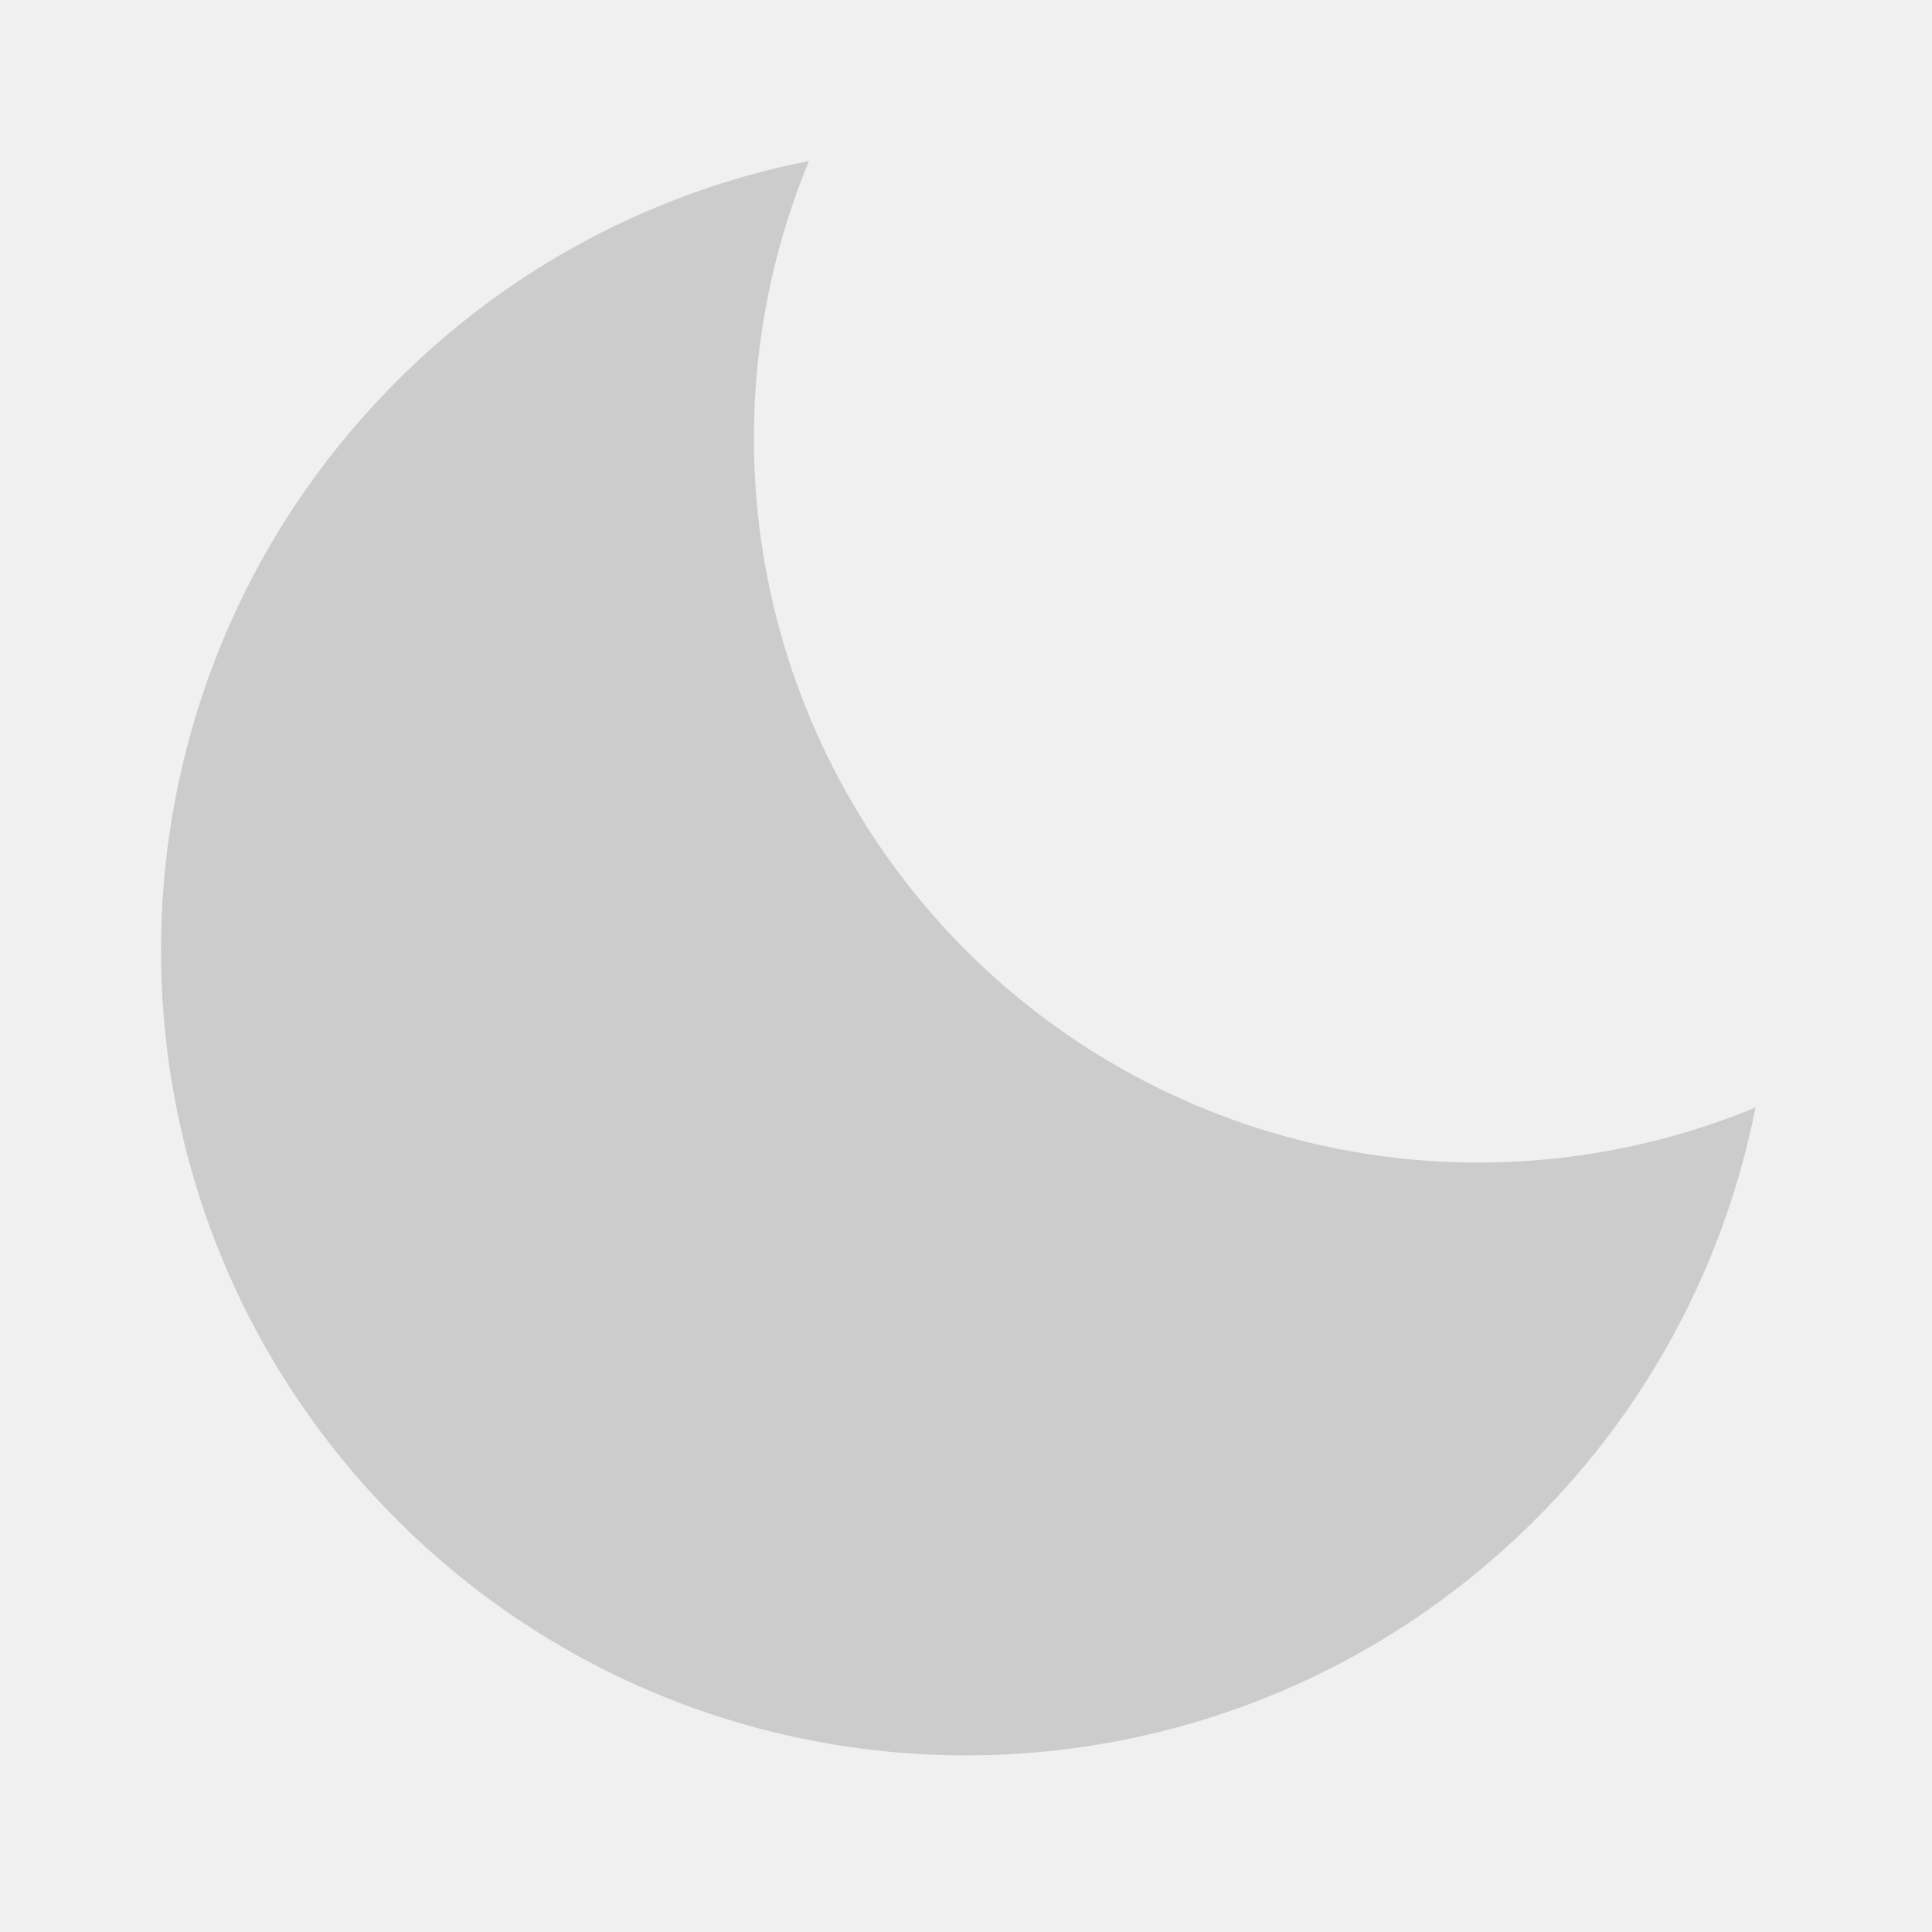
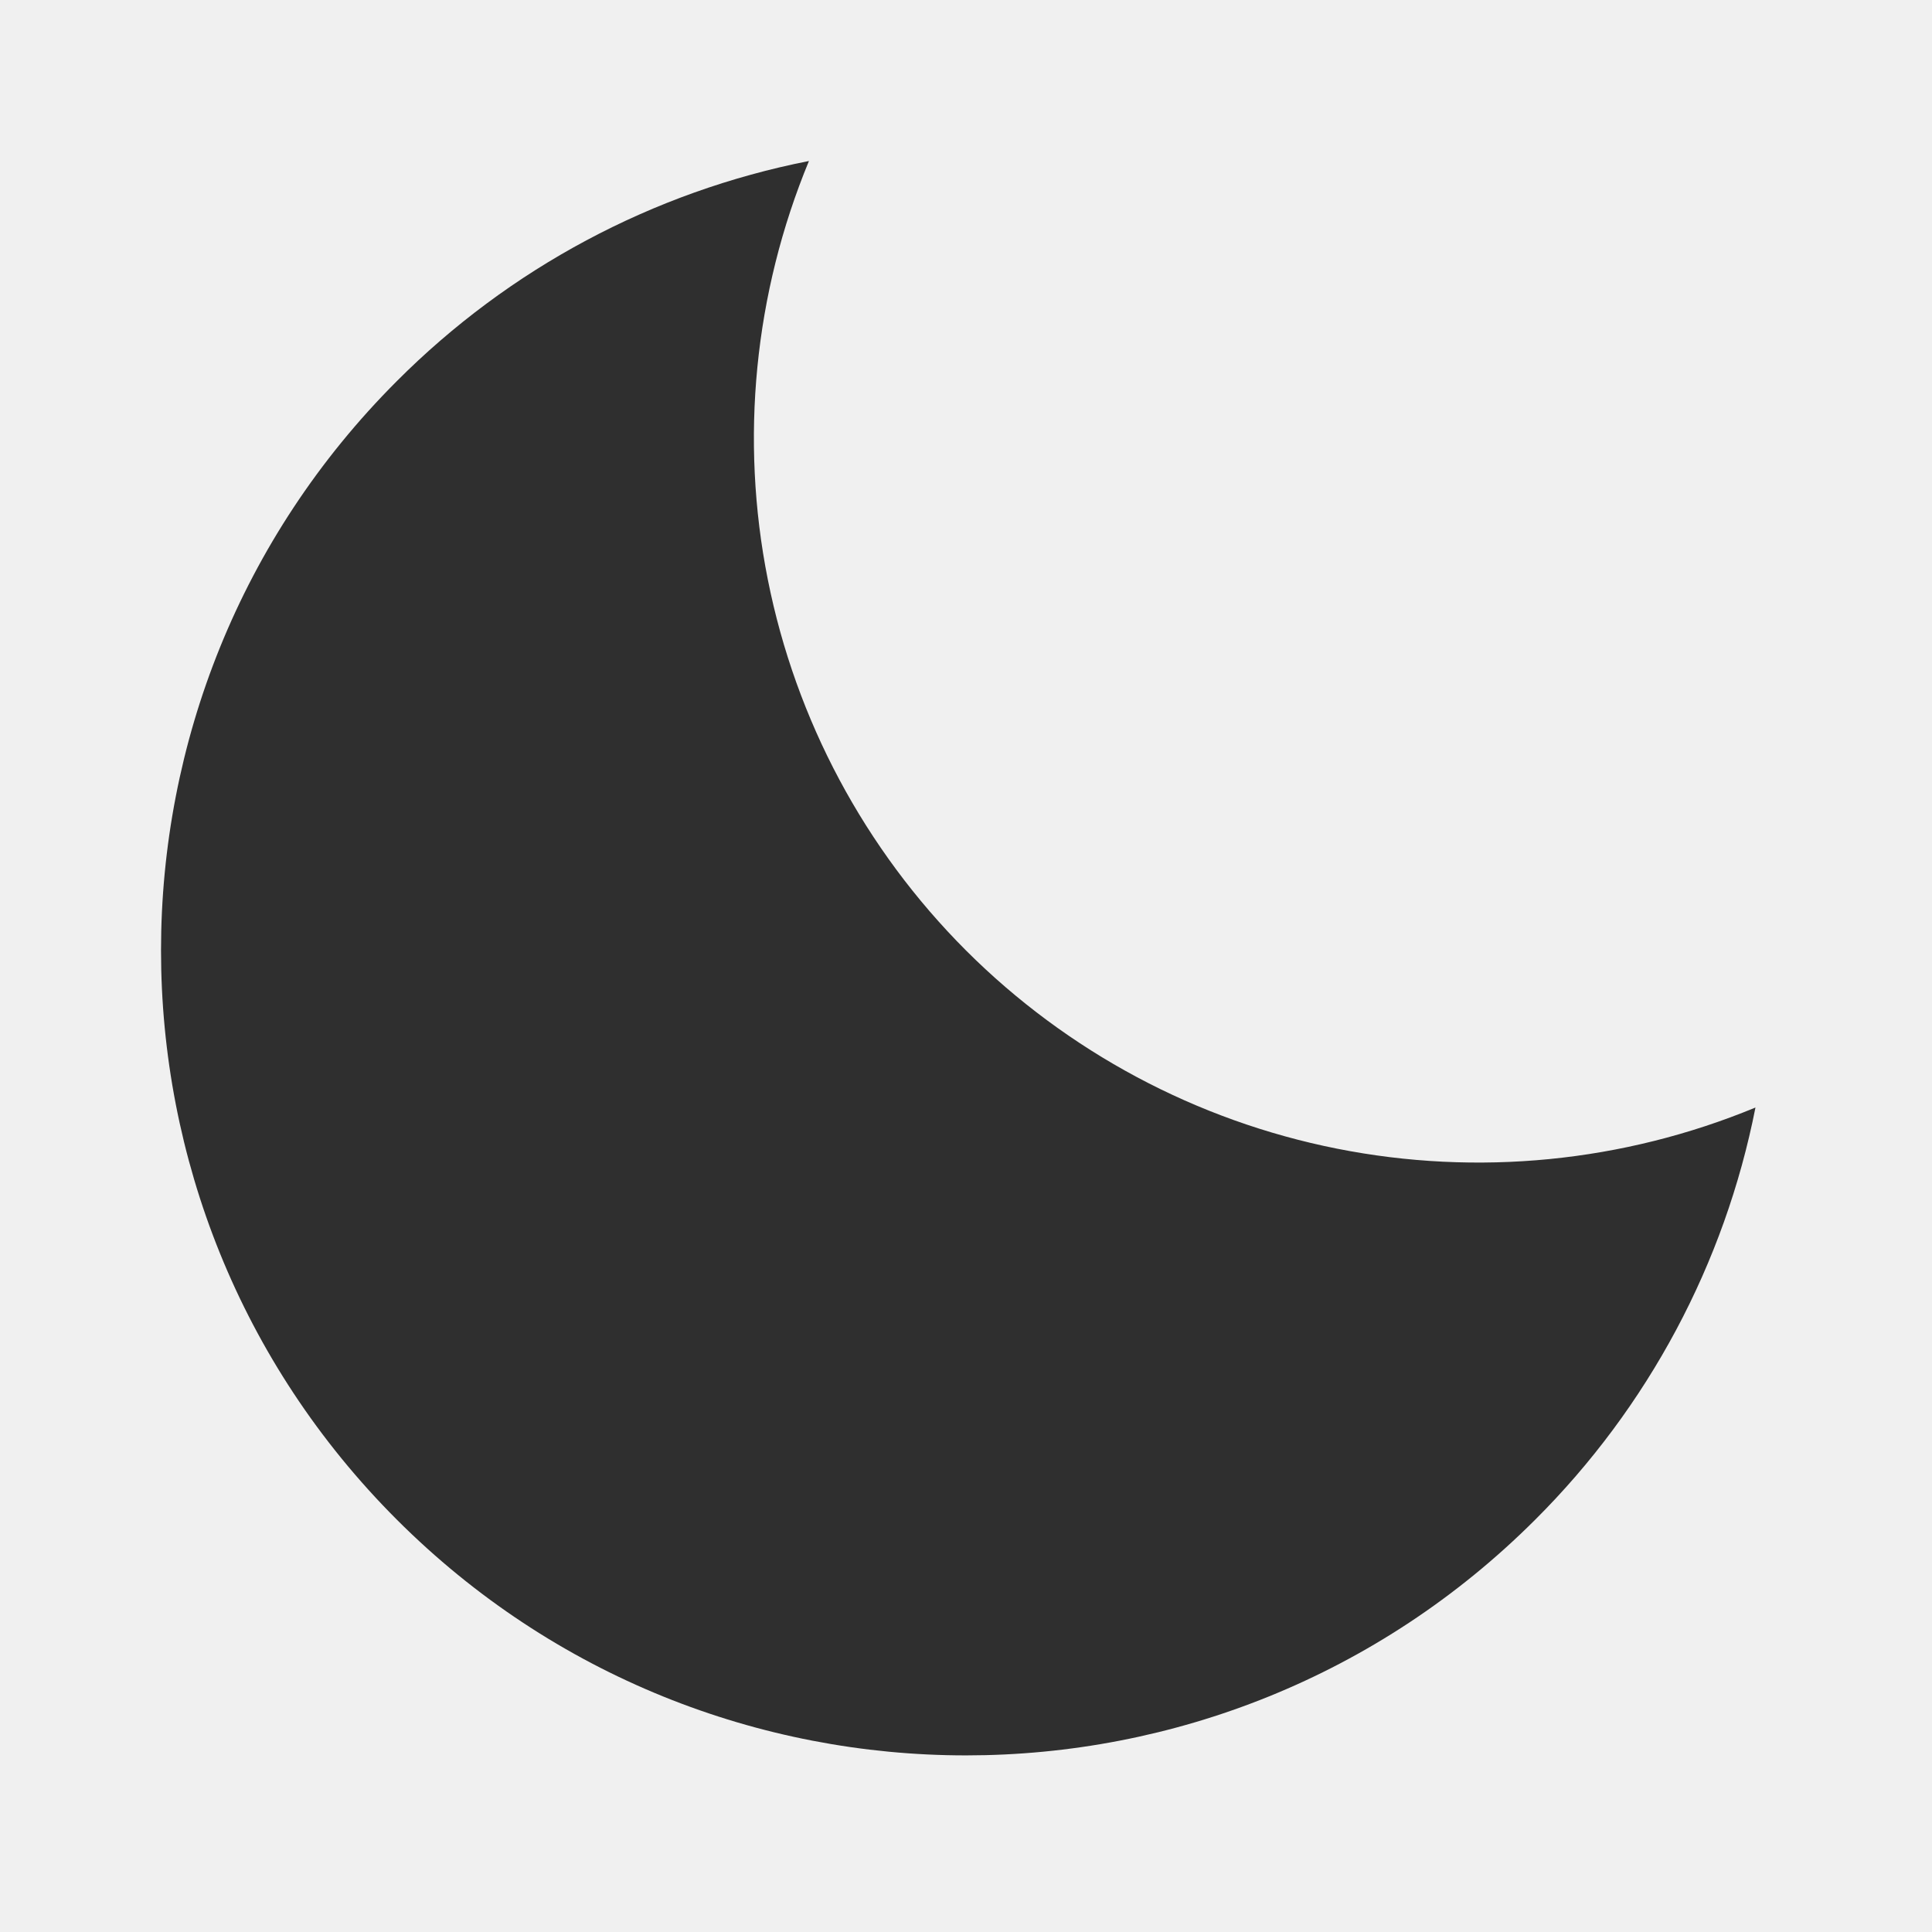
<svg xmlns="http://www.w3.org/2000/svg" width="24" height="24" viewBox="0 0 24 24" fill="white">
-   <path d="M12 11.807C10.742 10.548 9.885 8.945 9.538 7.199C9.191 5.454 9.369 3.644 10.049 2C8.108 2.382 6.326 3.334 4.929 4.735C1.024 8.64 1.024 14.972 4.929 18.877C8.835 22.783 15.166 22.782 19.072 18.877C20.473 17.48 21.425 15.698 21.807 13.758C20.163 14.438 18.354 14.616 16.608 14.269C14.863 13.922 13.259 13.065 12 11.807V11.807Z" fill="#cccccc" />
+   <path d="M12 11.807C10.742 10.548 9.885 8.945 9.538 7.199C9.191 5.454 9.369 3.644 10.049 2C8.108 2.382 6.326 3.334 4.929 4.735C1.024 8.64 1.024 14.972 4.929 18.877C8.835 22.783 15.166 22.782 19.072 18.877C20.473 17.48 21.425 15.698 21.807 13.758C20.163 14.438 18.354 14.616 16.608 14.269C14.863 13.922 13.259 13.065 12 11.807V11.807Z" fill="#2f2f2f" />
</svg>
